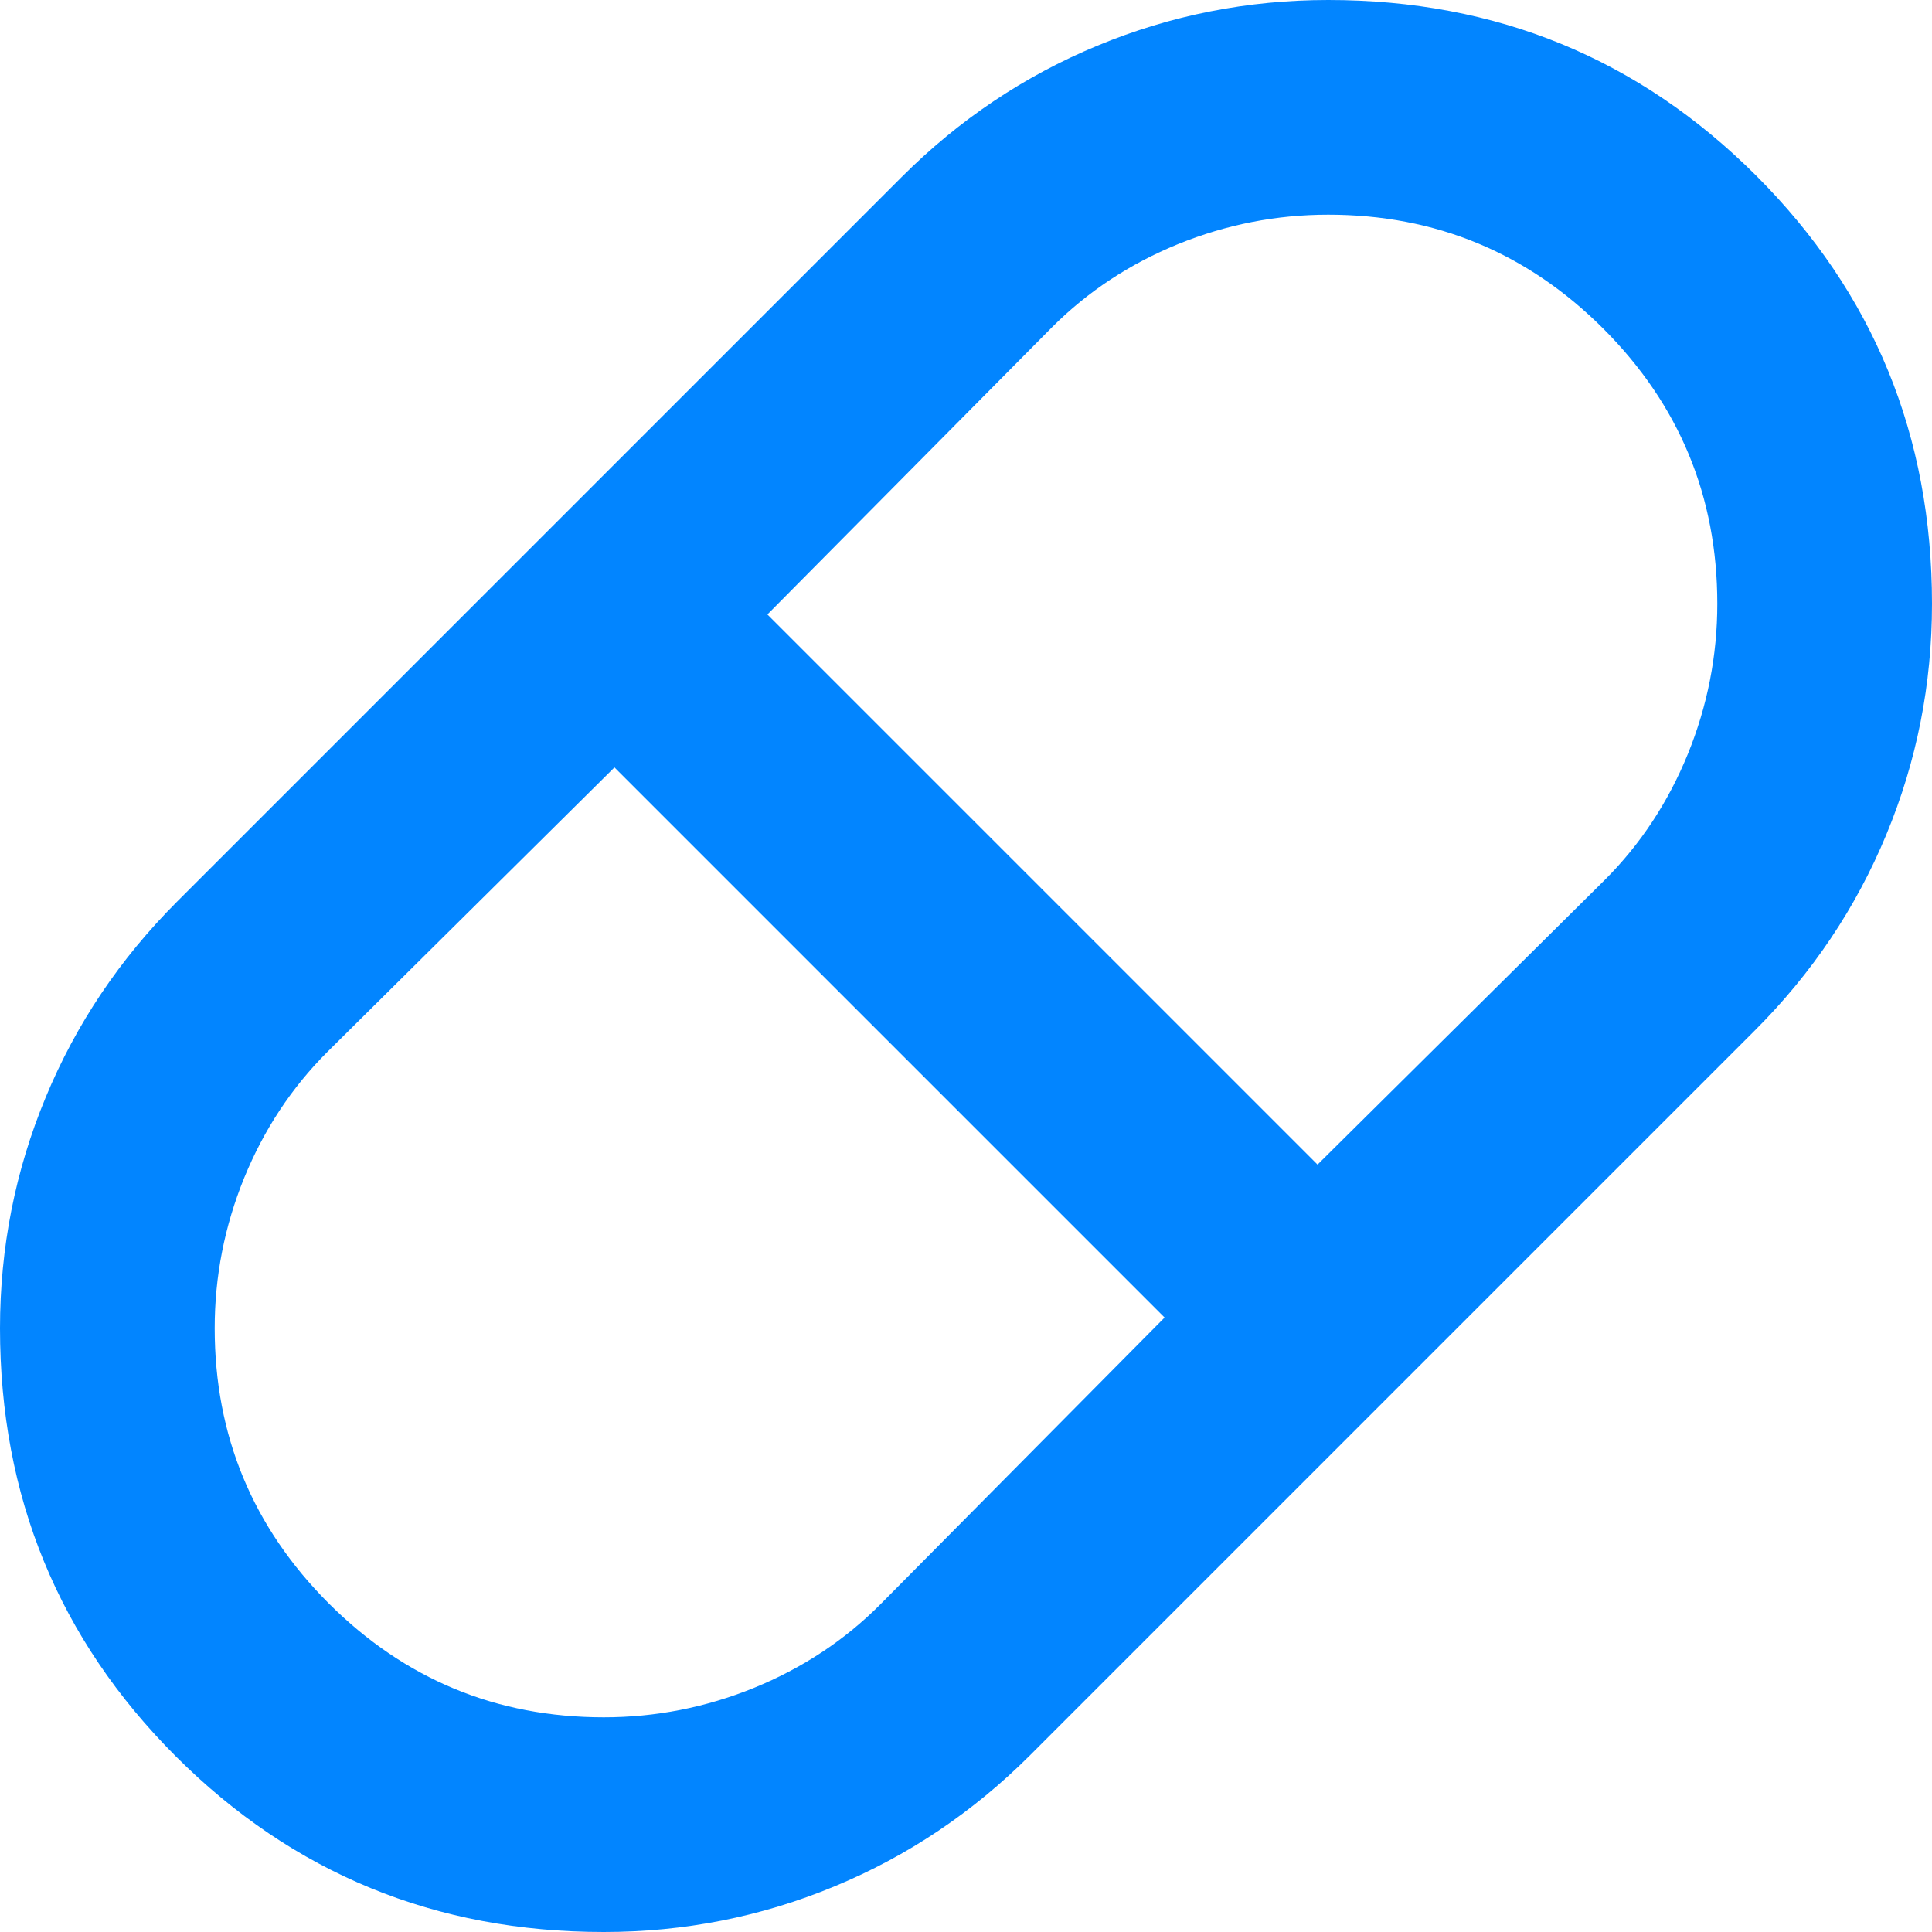
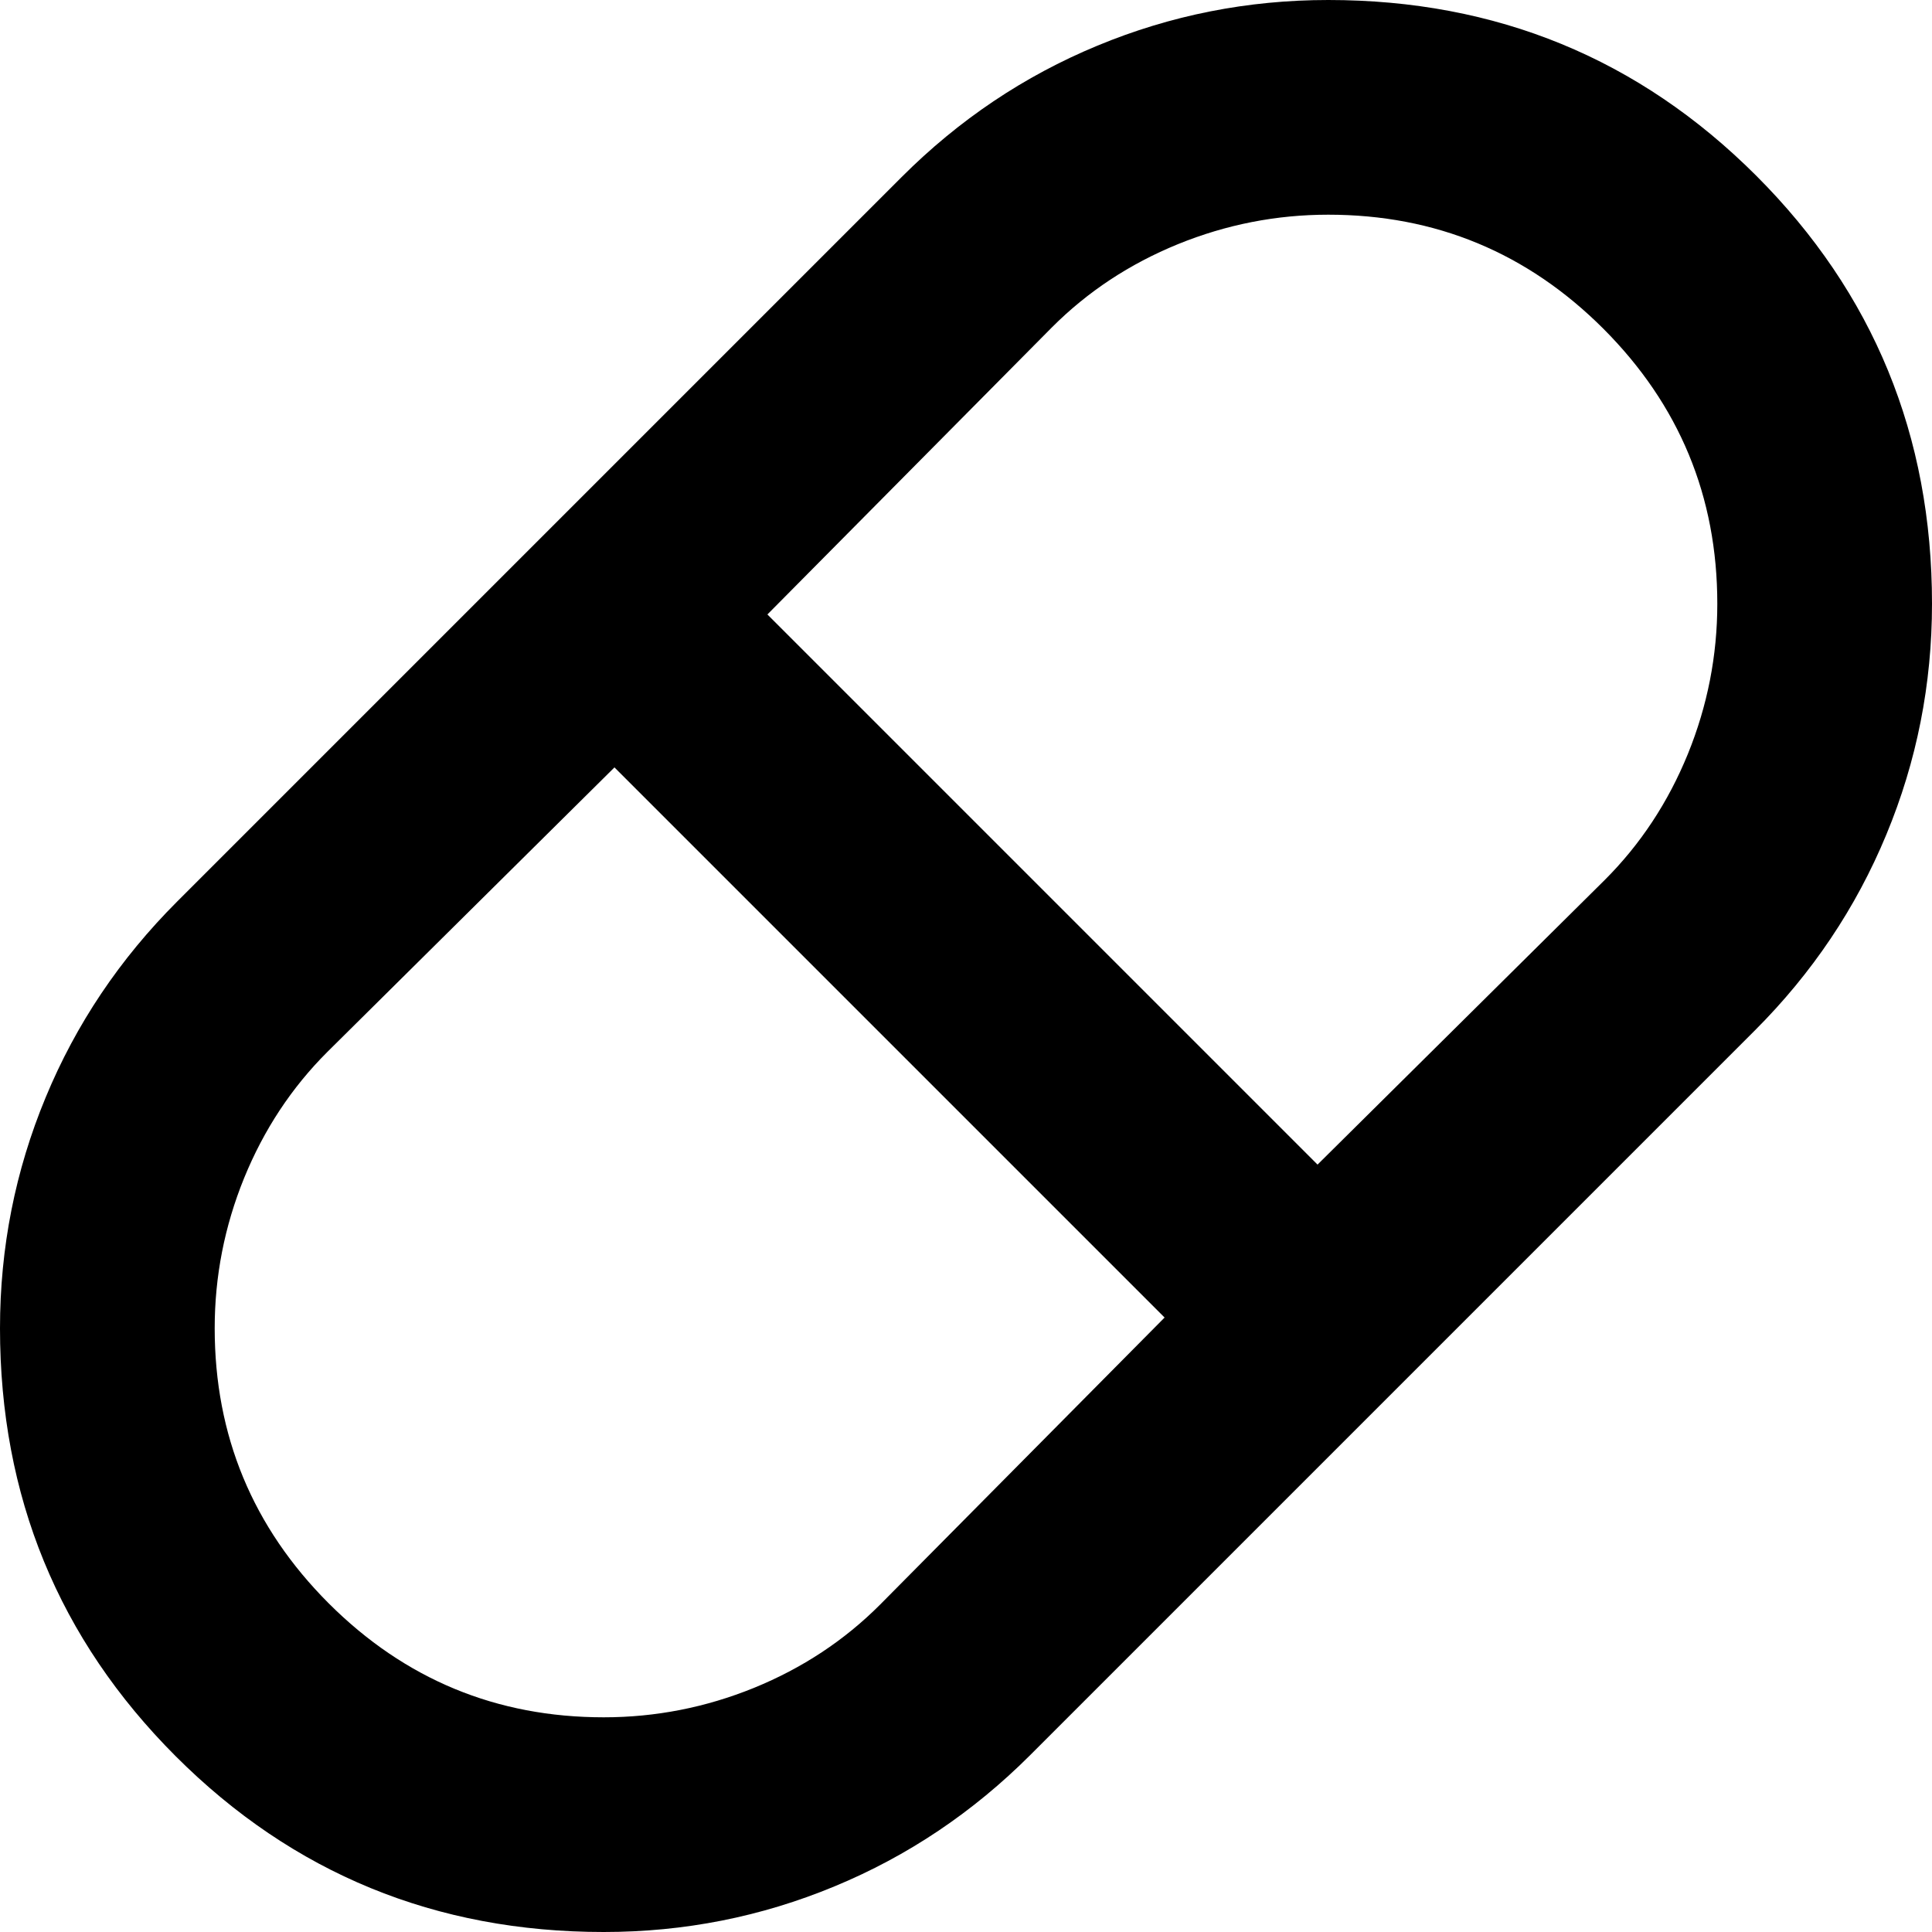
<svg xmlns="http://www.w3.org/2000/svg" width="24" height="24" viewBox="0 0 24 24" fill="none">
-   <path d="M7.5 24C5.411 24 3.639 23.272 2.183 21.817C0.728 20.361 0 18.589 0 16.5C0 15.5 0.189 14.544 0.567 13.633C0.944 12.722 1.489 11.911 2.2 11.2L11.2 2.2C11.911 1.489 12.722 0.944 13.633 0.567C14.544 0.189 15.5 0 16.5 0C18.589 0 20.361 0.728 21.817 2.183C23.272 3.639 24 5.411 24 7.5C24 8.5 23.811 9.456 23.433 10.367C23.056 11.278 22.511 12.089 21.8 12.8L12.8 21.8C12.089 22.511 11.278 23.056 10.367 23.433C9.456 23.811 8.5 24 7.5 24ZM16.367 14.467L19.933 10.933C20.378 10.489 20.722 9.967 20.967 9.367C21.211 8.767 21.333 8.144 21.333 7.5C21.333 6.167 20.861 5.028 19.917 4.083C18.972 3.139 17.833 2.667 16.5 2.667C15.856 2.667 15.233 2.789 14.633 3.033C14.033 3.278 13.511 3.622 13.067 4.067L9.533 7.633L16.367 14.467ZM7.5 21.333C8.144 21.333 8.767 21.211 9.367 20.967C9.967 20.722 10.489 20.378 10.933 19.933L14.467 16.367L7.633 9.533L4.067 13.067C3.622 13.511 3.278 14.033 3.033 14.633C2.789 15.233 2.667 15.856 2.667 16.5C2.667 17.833 3.139 18.972 4.083 19.917C5.028 20.861 6.167 21.333 7.5 21.333Z" fill="#0285FF" />
+   <path d="M7.5 24C5.411 24 3.639 23.272 2.183 21.817C0.728 20.361 0 18.589 0 16.5C0 15.5 0.189 14.544 0.567 13.633C0.944 12.722 1.489 11.911 2.2 11.2L11.2 2.2C11.911 1.489 12.722 0.944 13.633 0.567C14.544 0.189 15.5 0 16.5 0C18.589 0 20.361 0.728 21.817 2.183C23.272 3.639 24 5.411 24 7.5C24 8.5 23.811 9.456 23.433 10.367C23.056 11.278 22.511 12.089 21.8 12.8L12.8 21.8C12.089 22.511 11.278 23.056 10.367 23.433C9.456 23.811 8.5 24 7.5 24ZM16.367 14.467L19.933 10.933C20.378 10.489 20.722 9.967 20.967 9.367C21.211 8.767 21.333 8.144 21.333 7.5C21.333 6.167 20.861 5.028 19.917 4.083C18.972 3.139 17.833 2.667 16.5 2.667C15.856 2.667 15.233 2.789 14.633 3.033C14.033 3.278 13.511 3.622 13.067 4.067L9.533 7.633L16.367 14.467ZM7.5 21.333C8.144 21.333 8.767 21.211 9.367 20.967C9.967 20.722 10.489 20.378 10.933 19.933L14.467 16.367L7.633 9.533L4.067 13.067C3.622 13.511 3.278 14.033 3.033 14.633C2.789 15.233 2.667 15.856 2.667 16.5C2.667 17.833 3.139 18.972 4.083 19.917C5.028 20.861 6.167 21.333 7.5 21.333Z" fill="currentColor" />
</svg>
